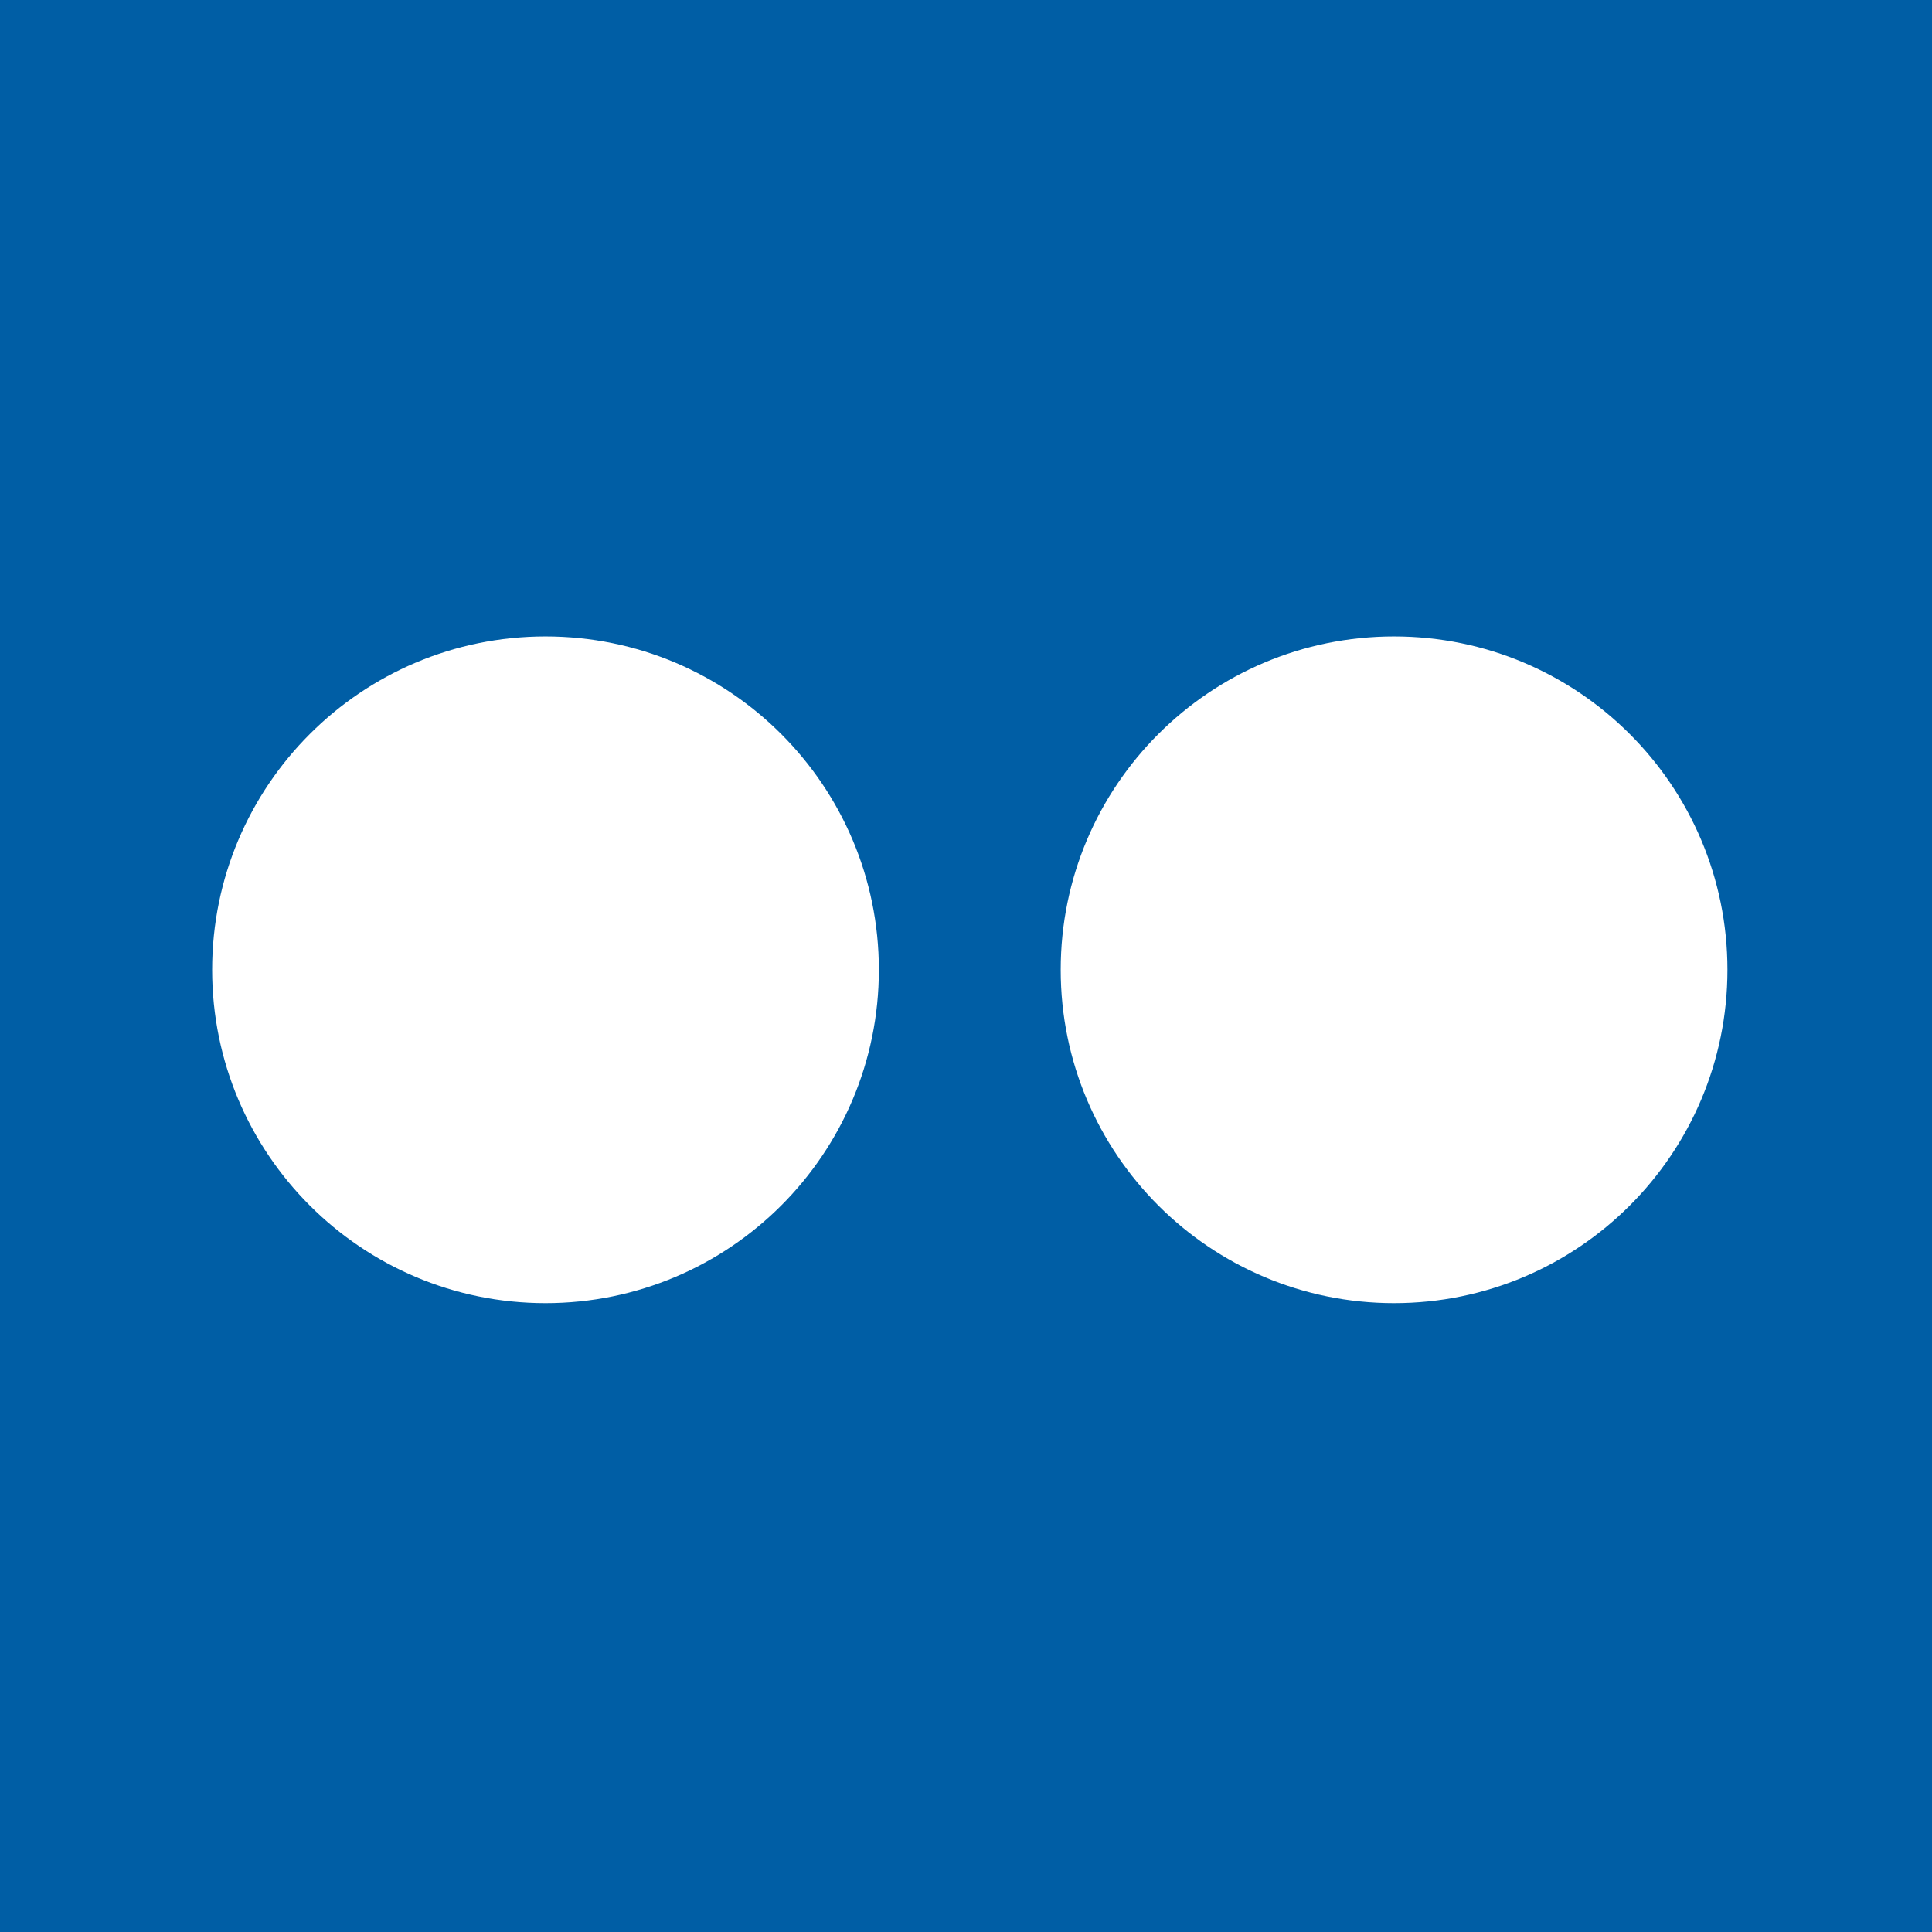
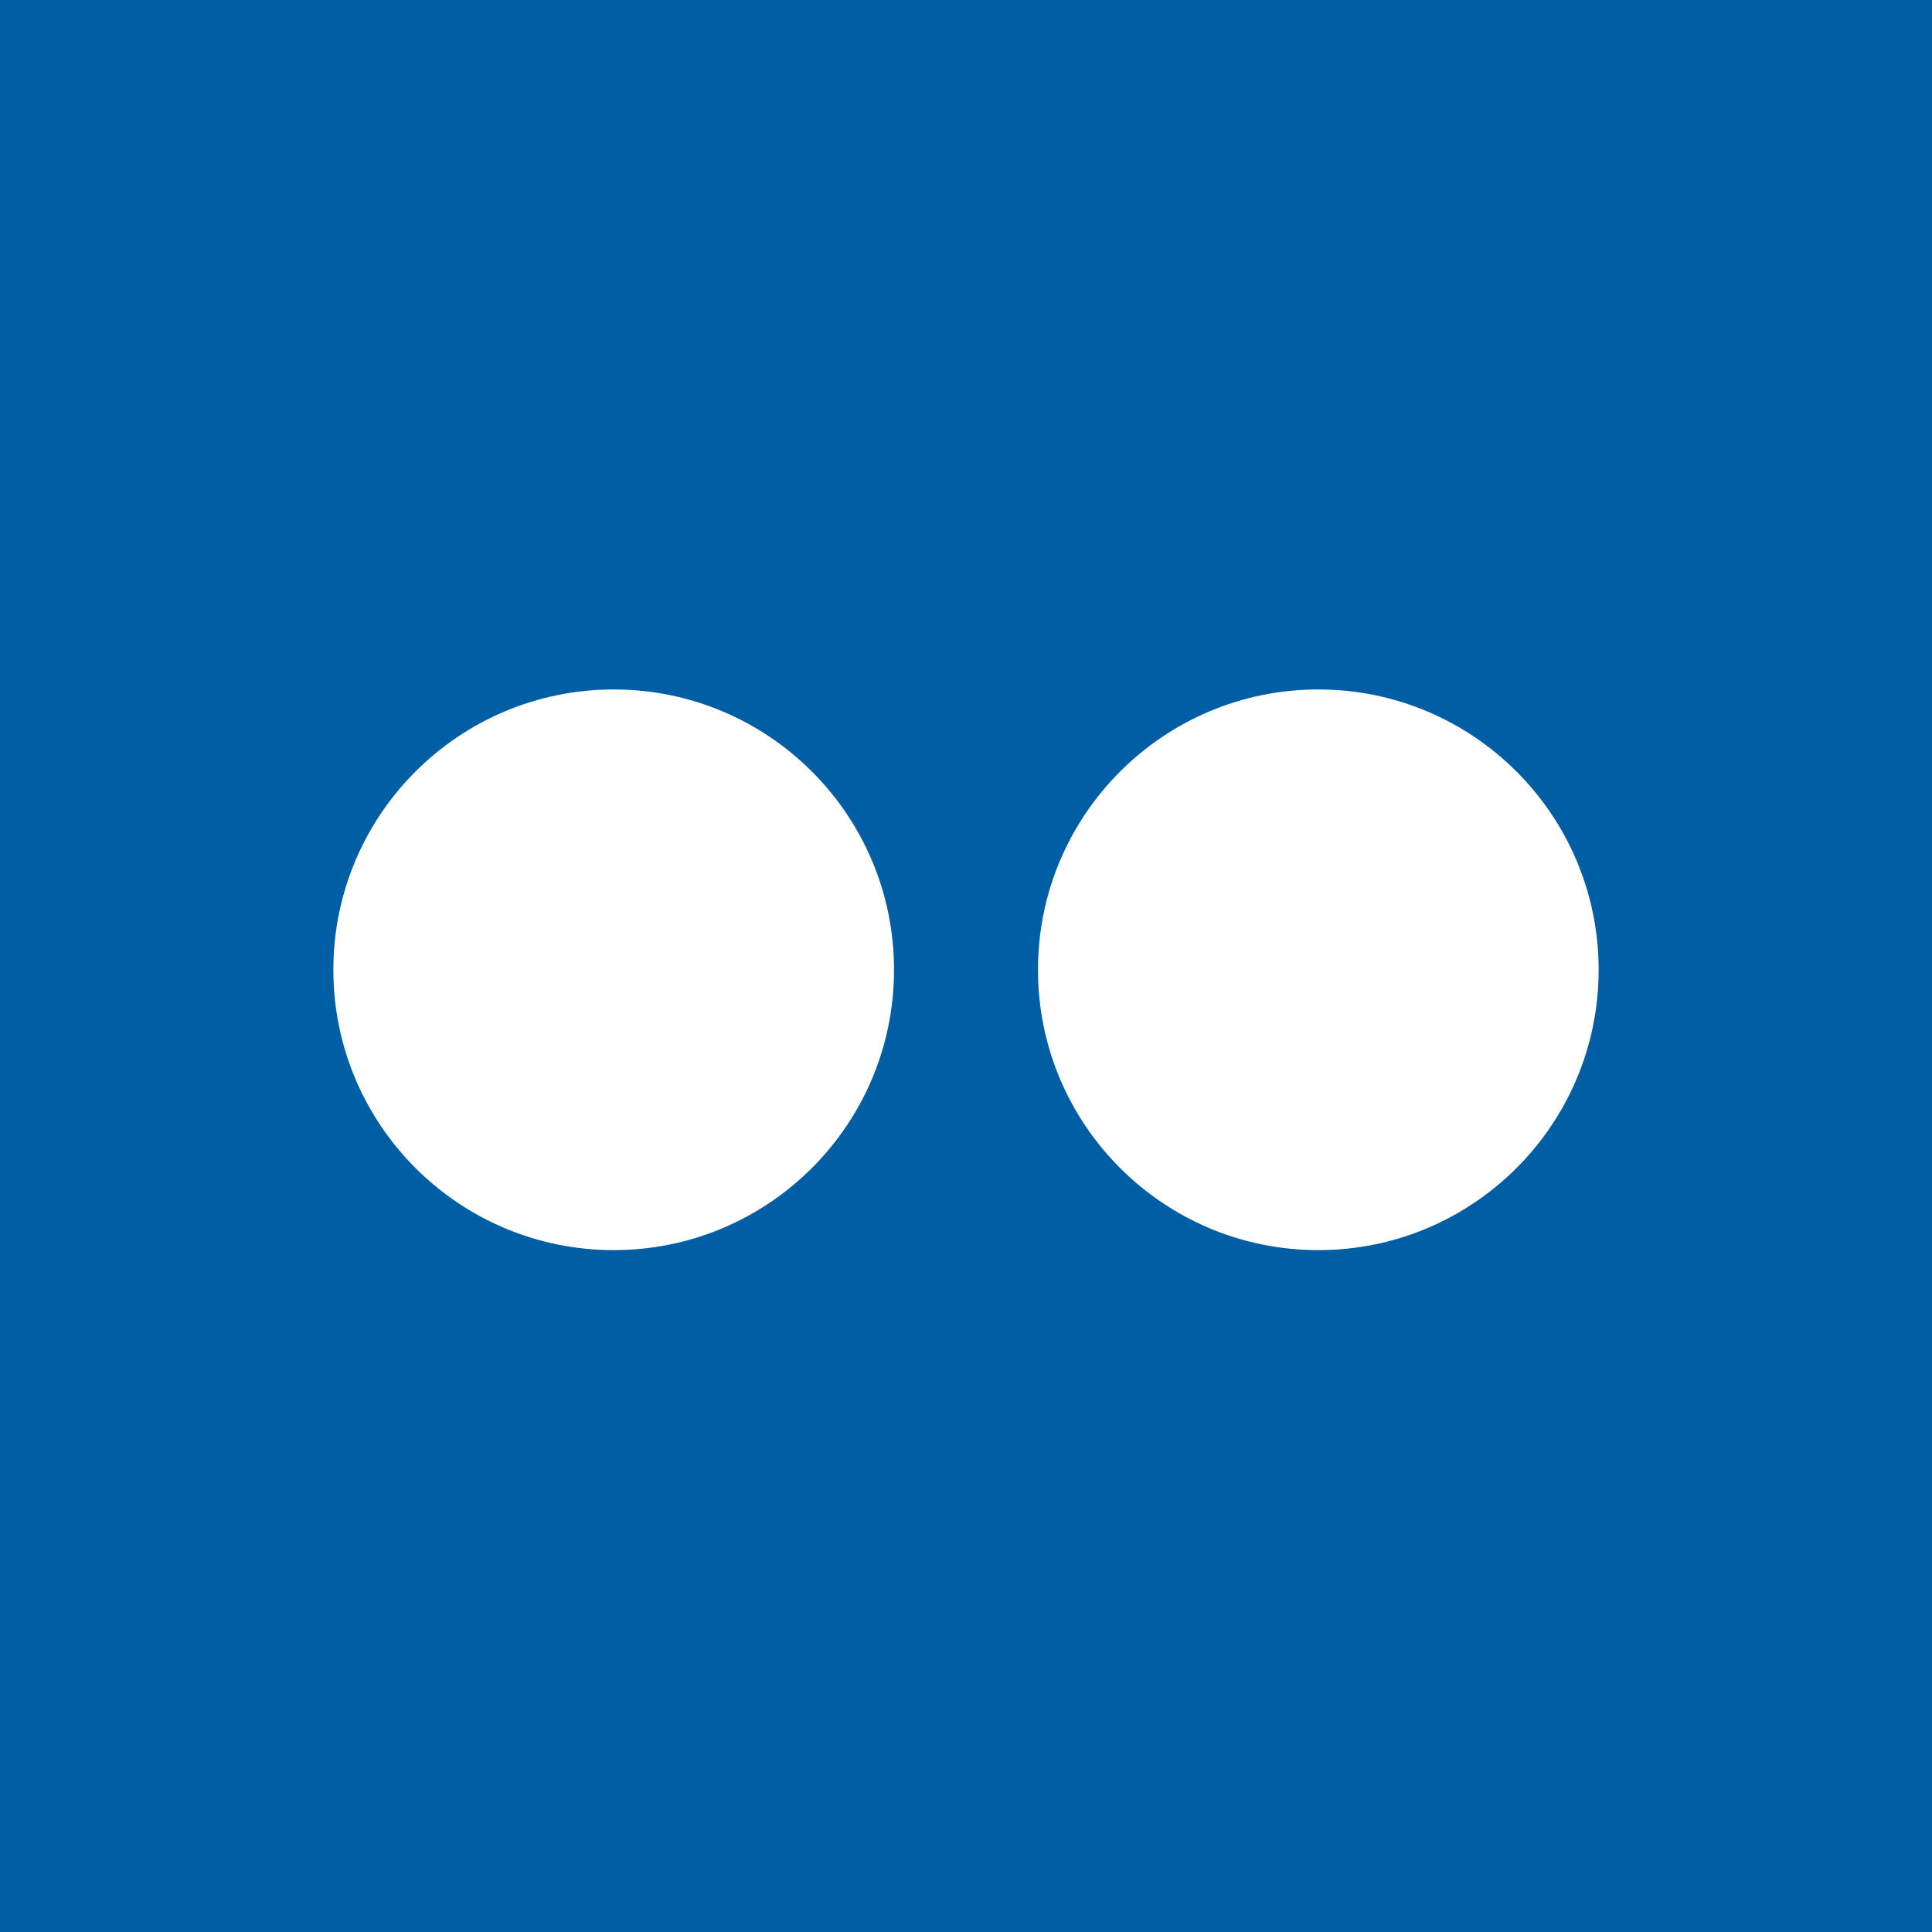
<svg xmlns="http://www.w3.org/2000/svg" version="1.1" id="Layer_1" x="0px" y="0px" viewBox="0 0 25.5 25.5" style="enable-background:new 0 0 25.5 25.5;" xml:space="preserve">
  <style type="text/css">
	.st0{fill:#005EA5;}
	.st1{fill:#FFFFFF;}
</style>
  <rect class="st0" width="25.5" height="25.5" />
-   <g>
-     <circle class="st1" cx="7.2" cy="12.8" r="4.4" />
-     <circle class="st1" cx="18.4" cy="12.8" r="4.4" />
+   <g id="flickr">
+     <circle class="st1" cx="8.1" cy="12.8" r="3.7" />
+     <circle class="st1" cx="17.4" cy="12.8" r="3.7" />
  </g>
</svg>
